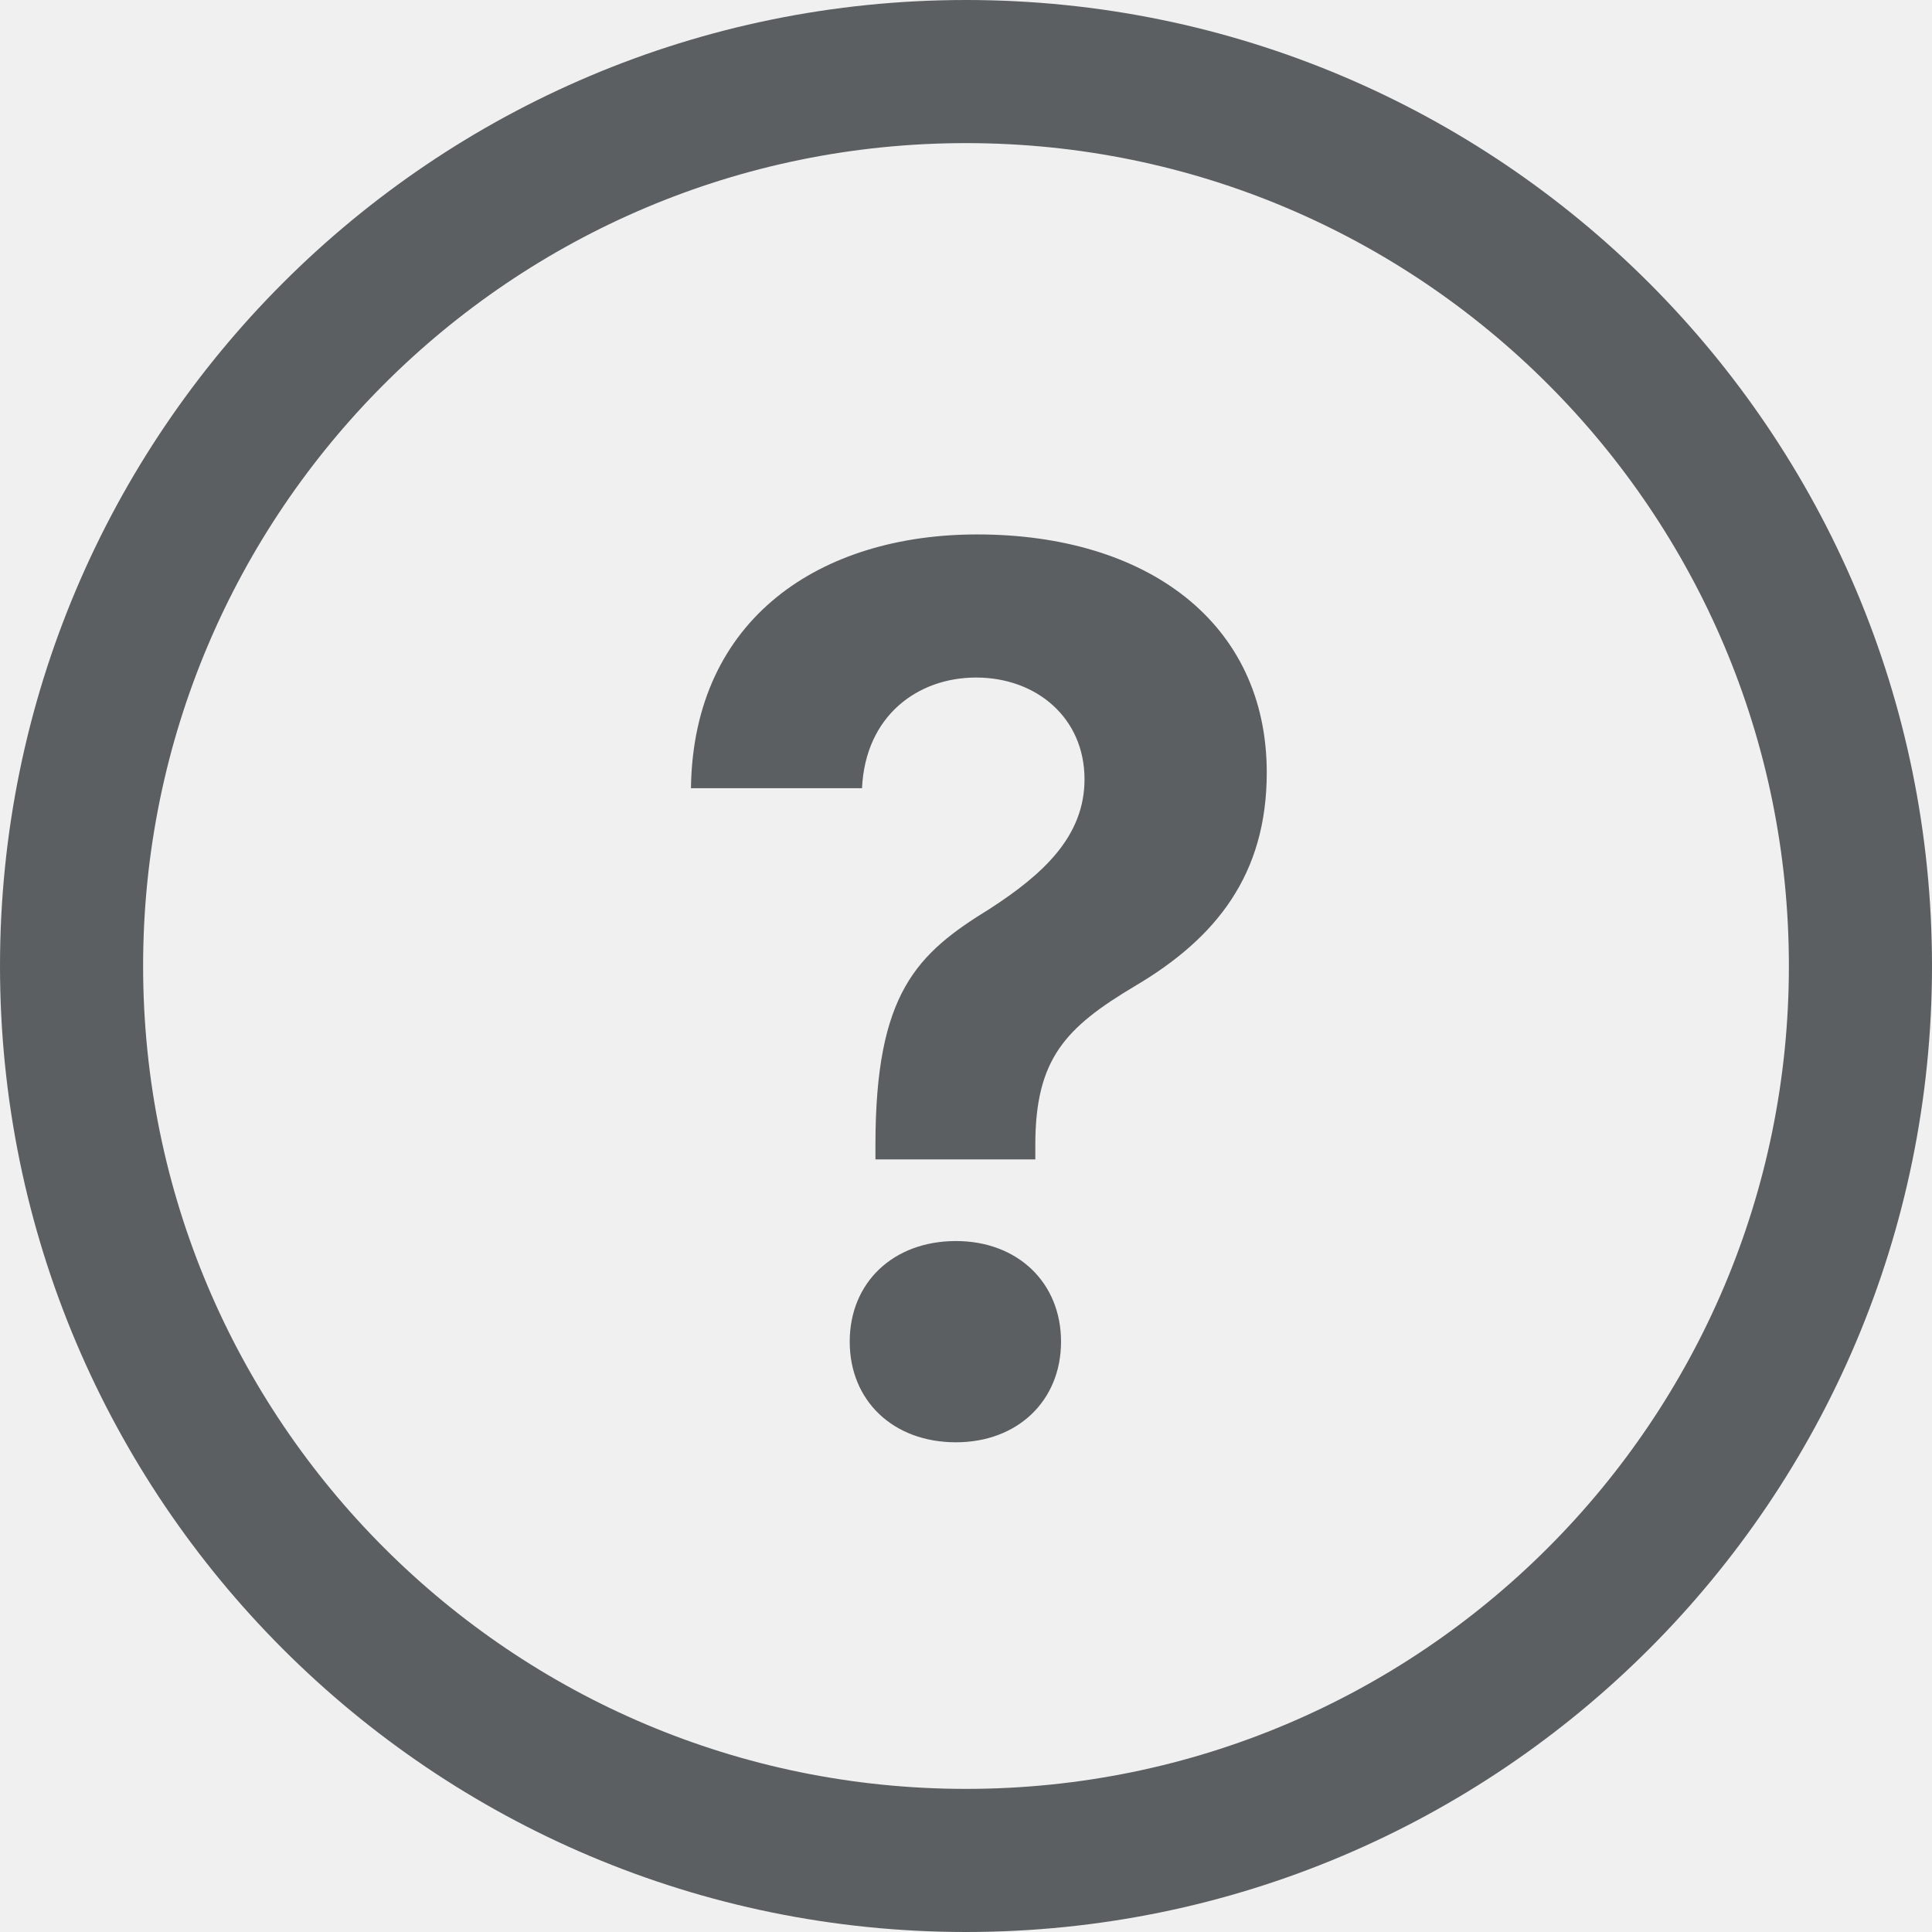
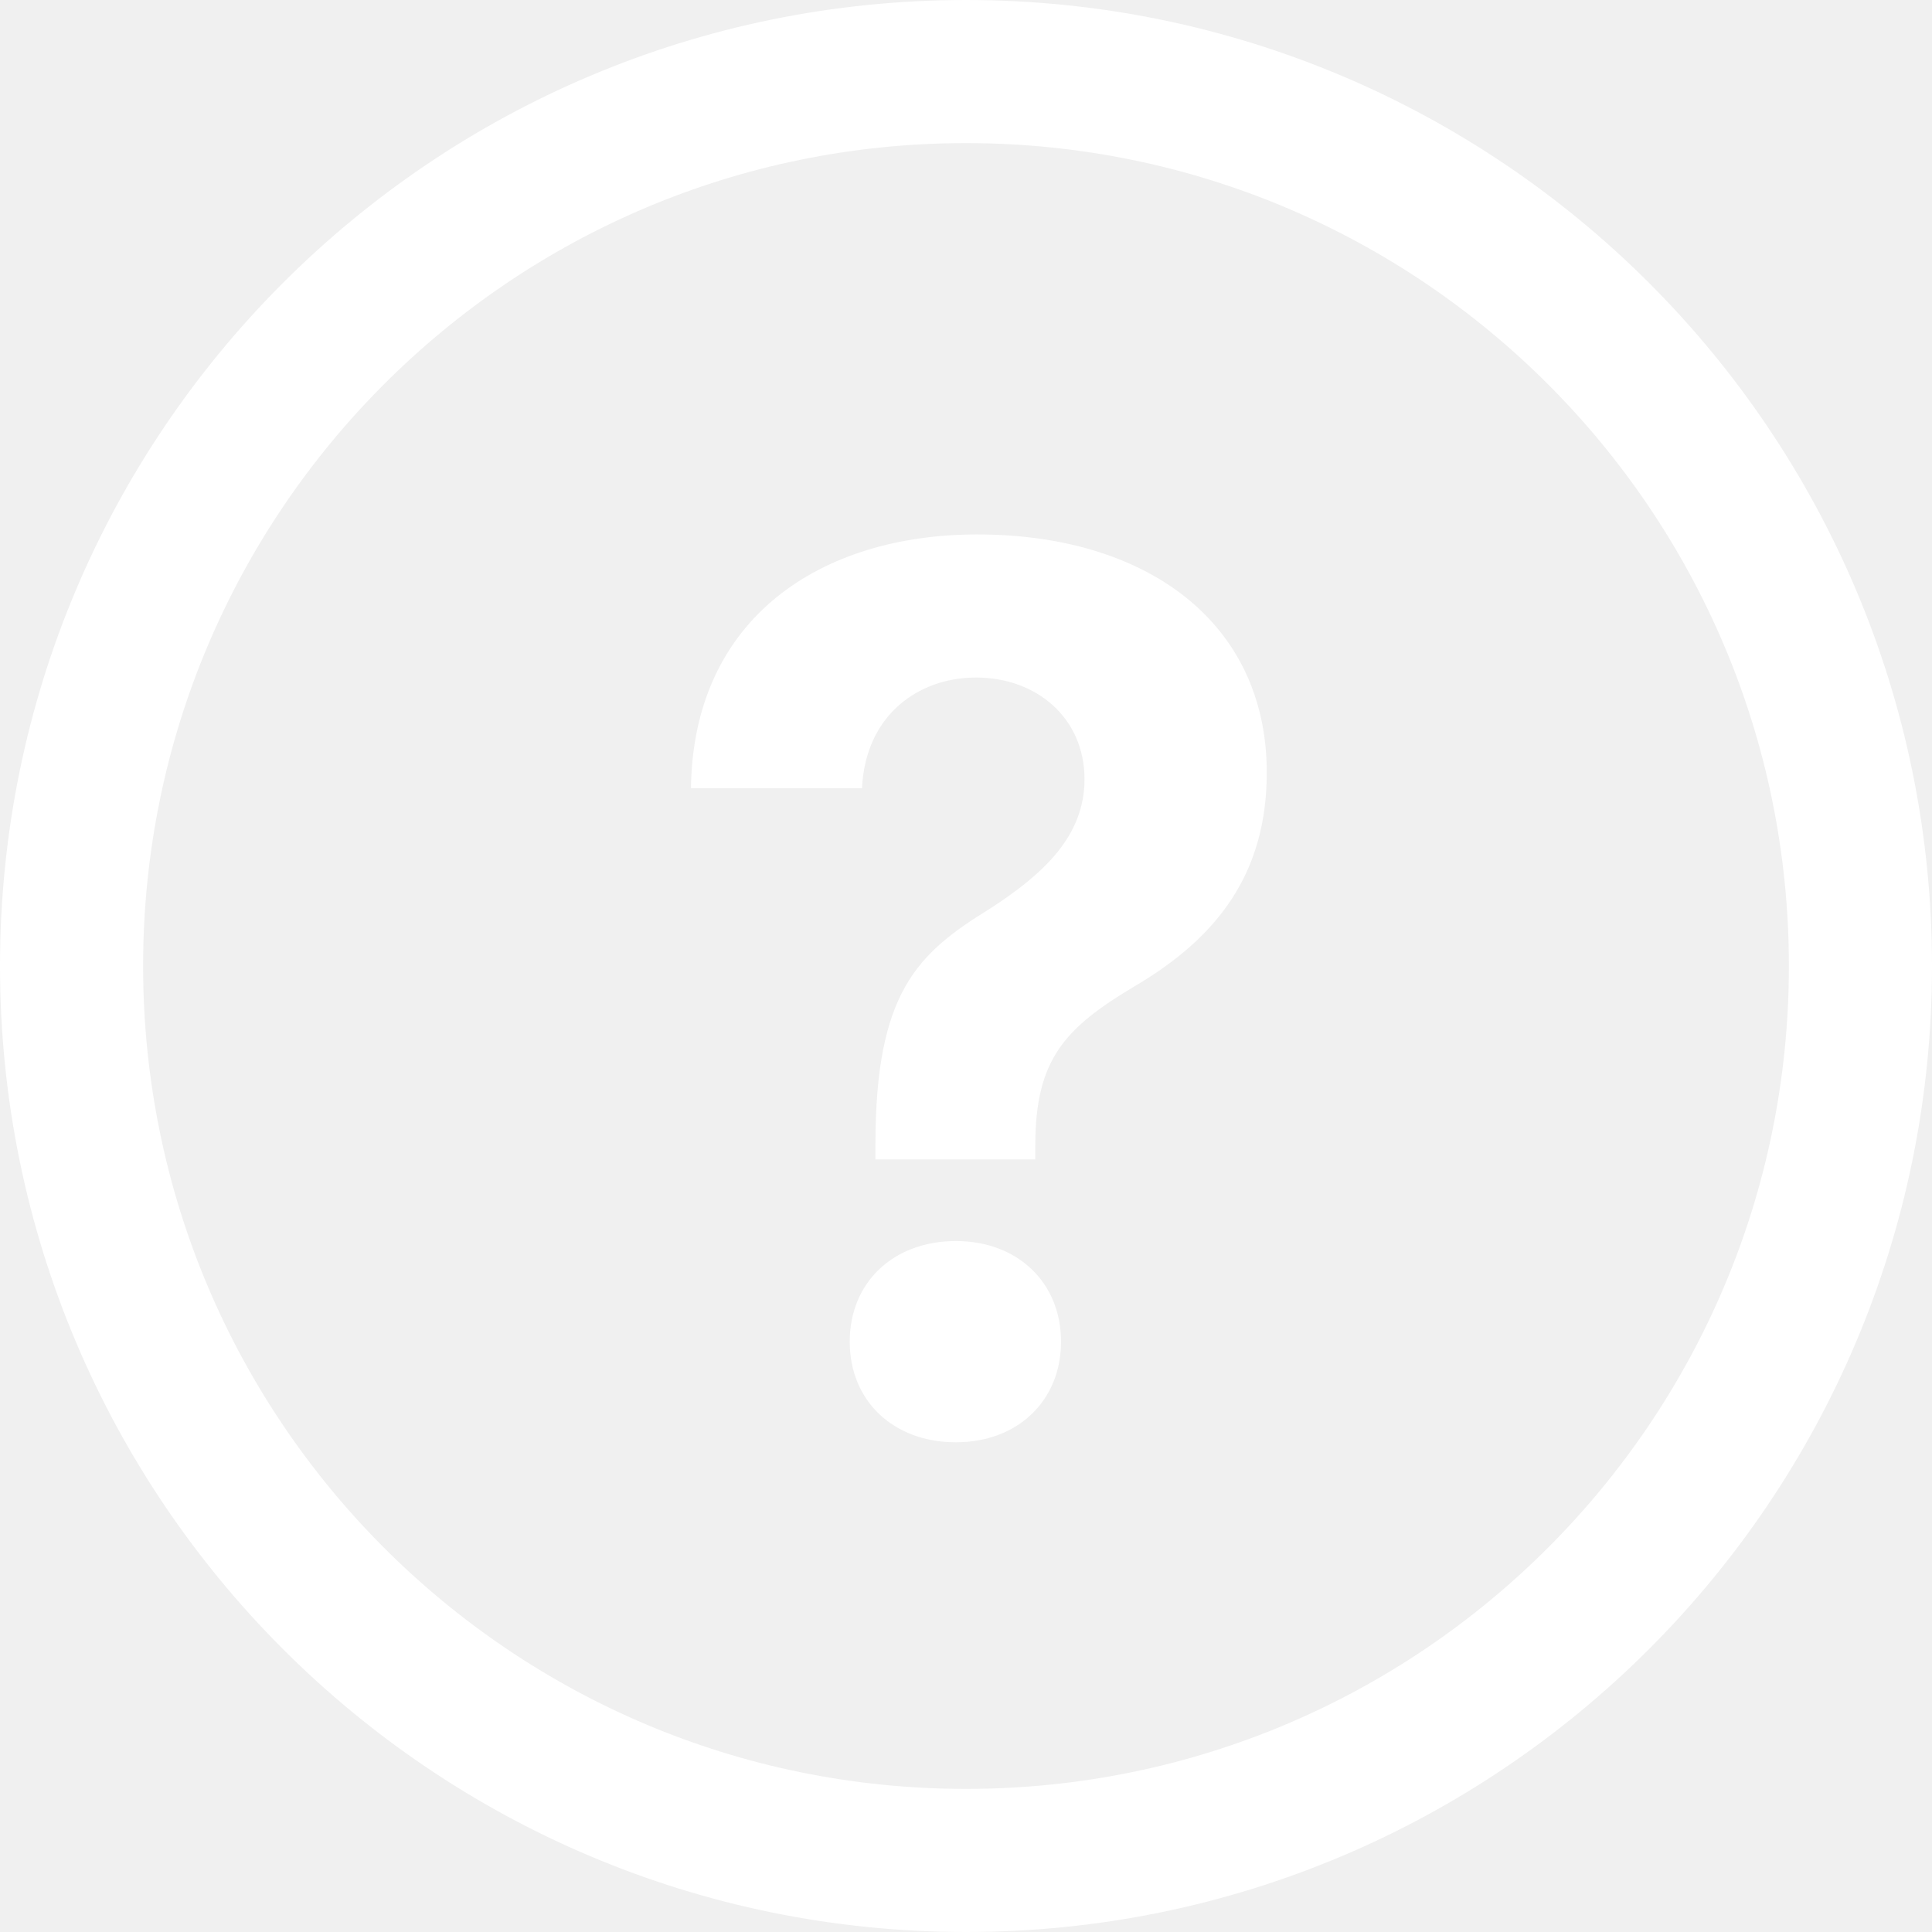
<svg xmlns="http://www.w3.org/2000/svg" id="help-leftmenu-icon" width="27" height="27" viewBox="0 0 27 27">
-   <g id="Ellipse_51" data-name="Ellipse 51" fill="none" stroke="#5b5f61" stroke-width="2">
+   <g id="Ellipse_51" data-name="Ellipse 51" fill="none" stroke="#fff" stroke-width="2">
    <circle cx="13.5" cy="13.5" r="13.5" stroke="none" />
    <circle cx="13.5" cy="13.5" r="12.5" fill="none" />
  </g>
-   <text id="_" data-name="?" transform="translate(9 20)" fill="#5b5f61" font-size="17" font-family="SFProDisplay-Bold, SF Pro Display" font-weight="700">
+   <text id="_" data-name="?" transform="translate(9 20)" fill="#fff" font-size="17" font-family="SFProDisplay-Bold, SF Pro Display" font-weight="700">
    <tspan x="0" y="0">?</tspan>
  </text>
</svg>
